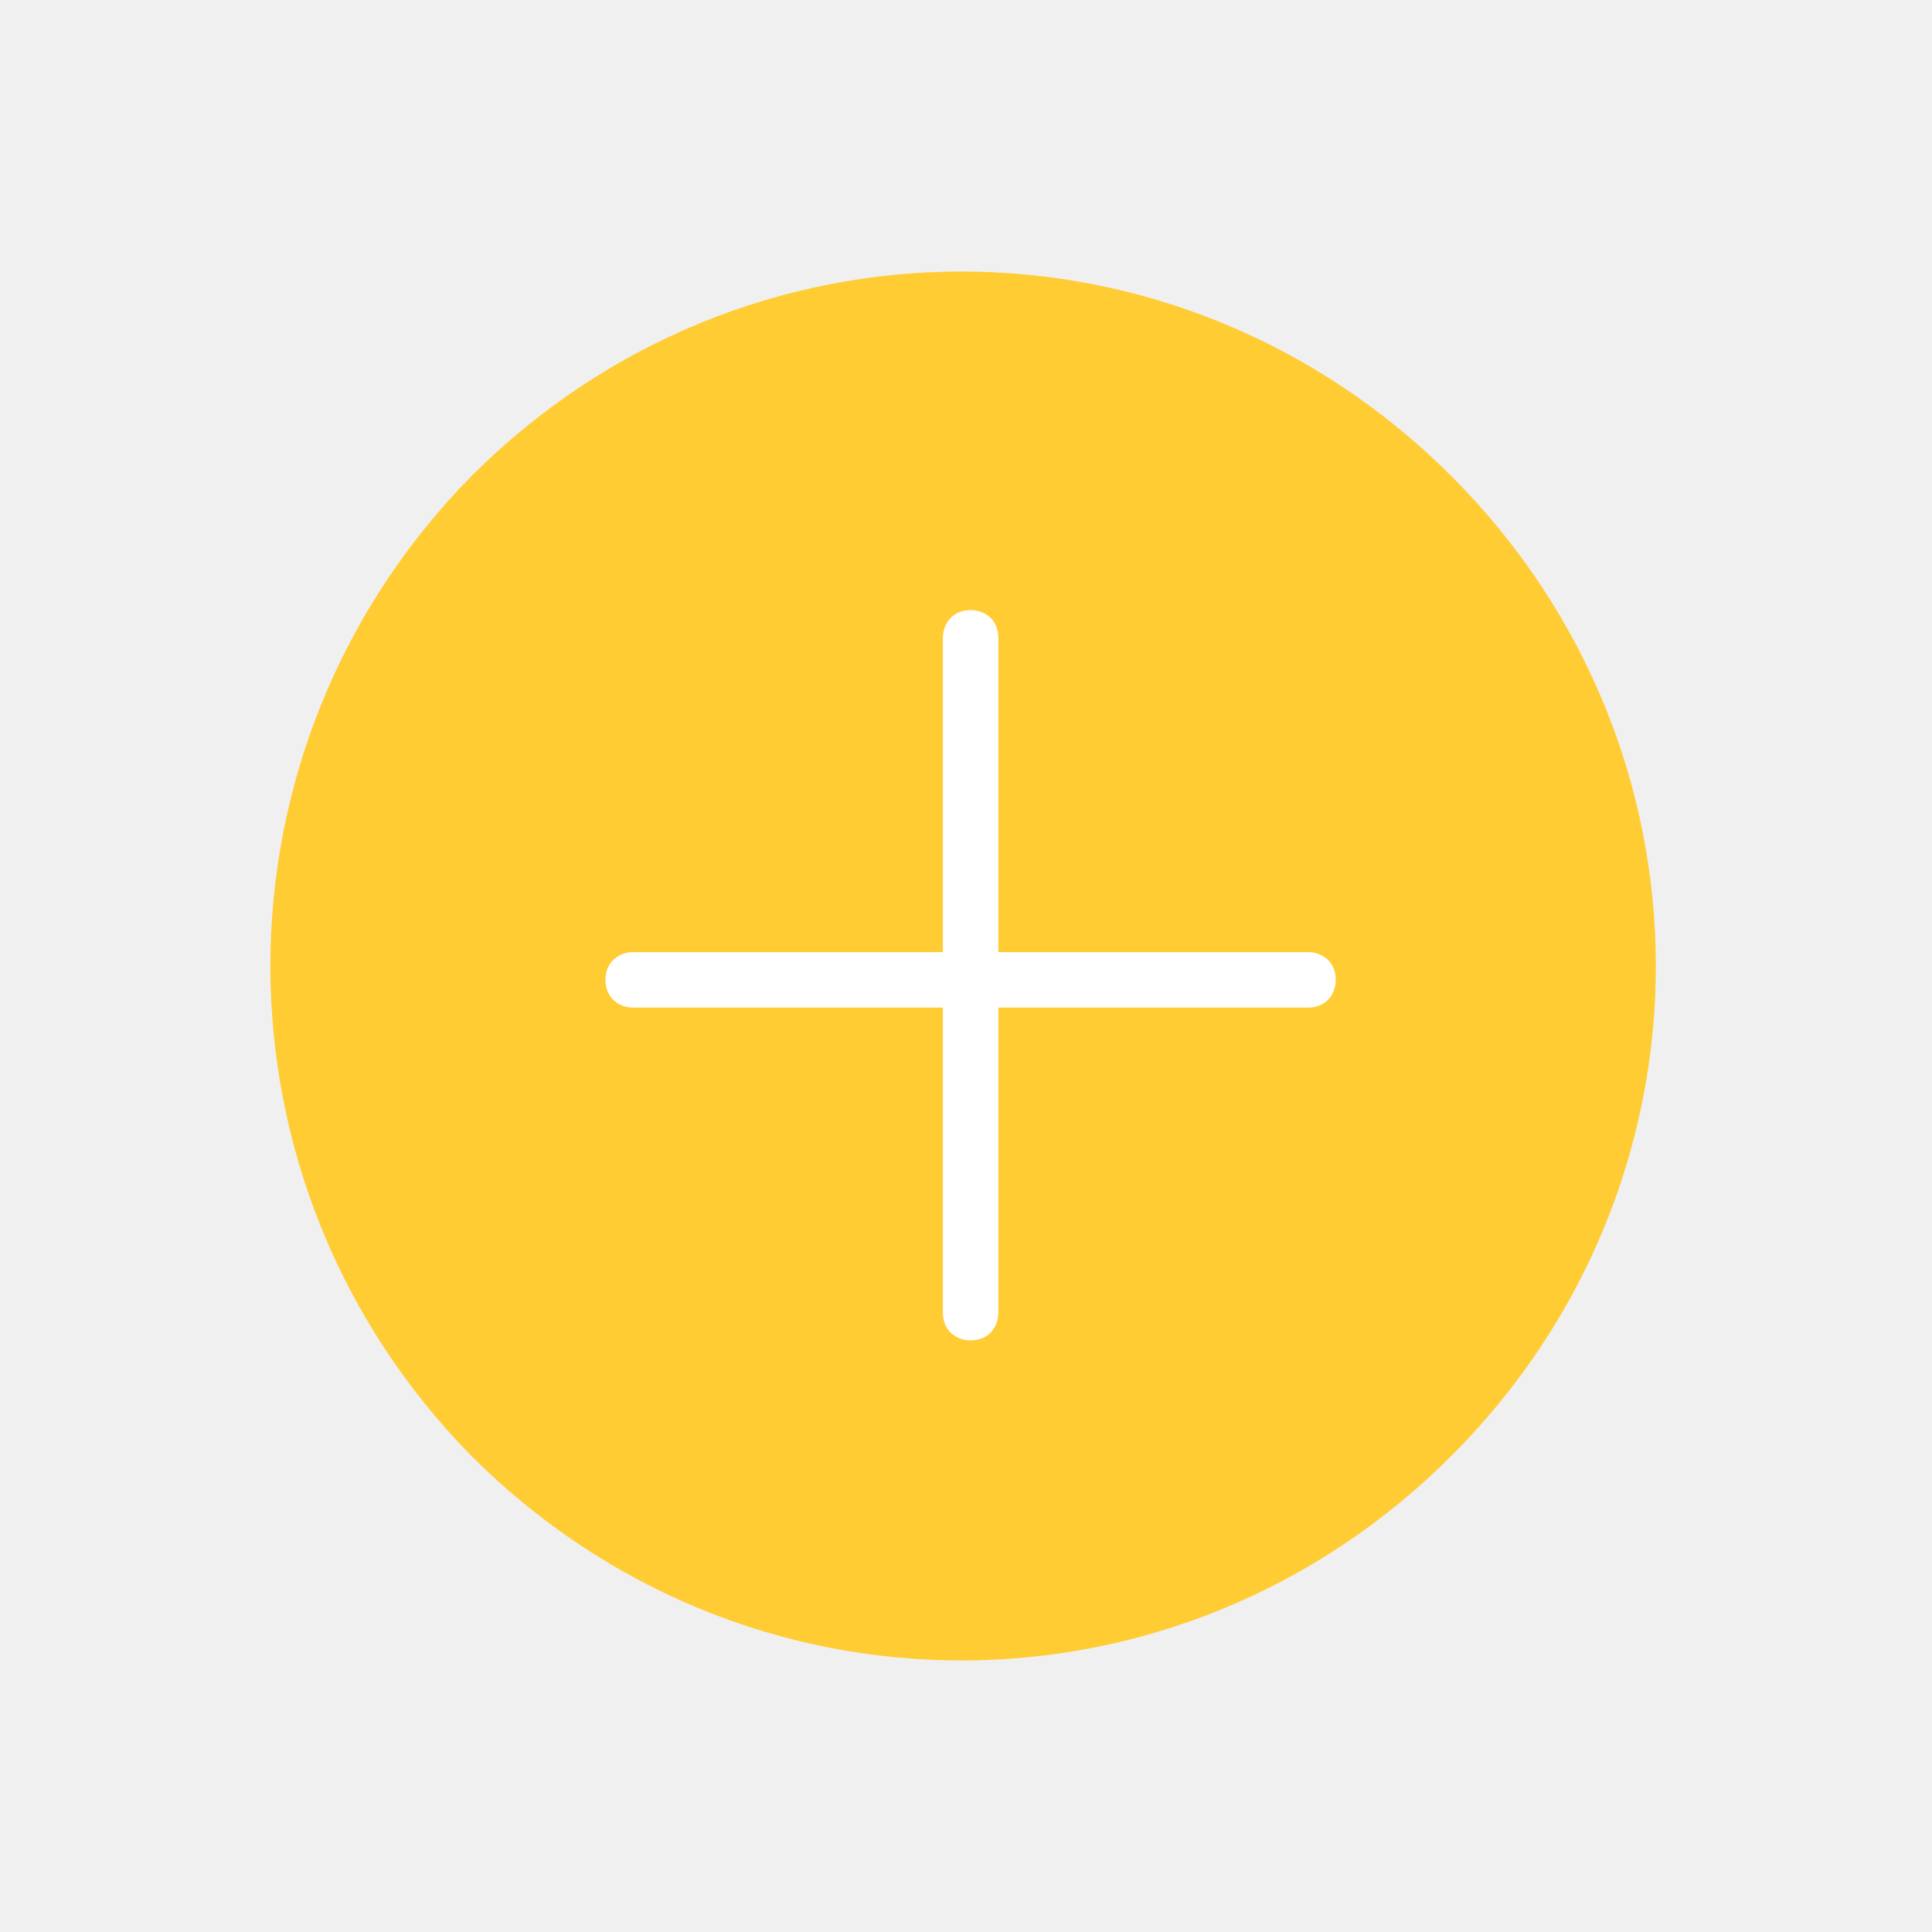
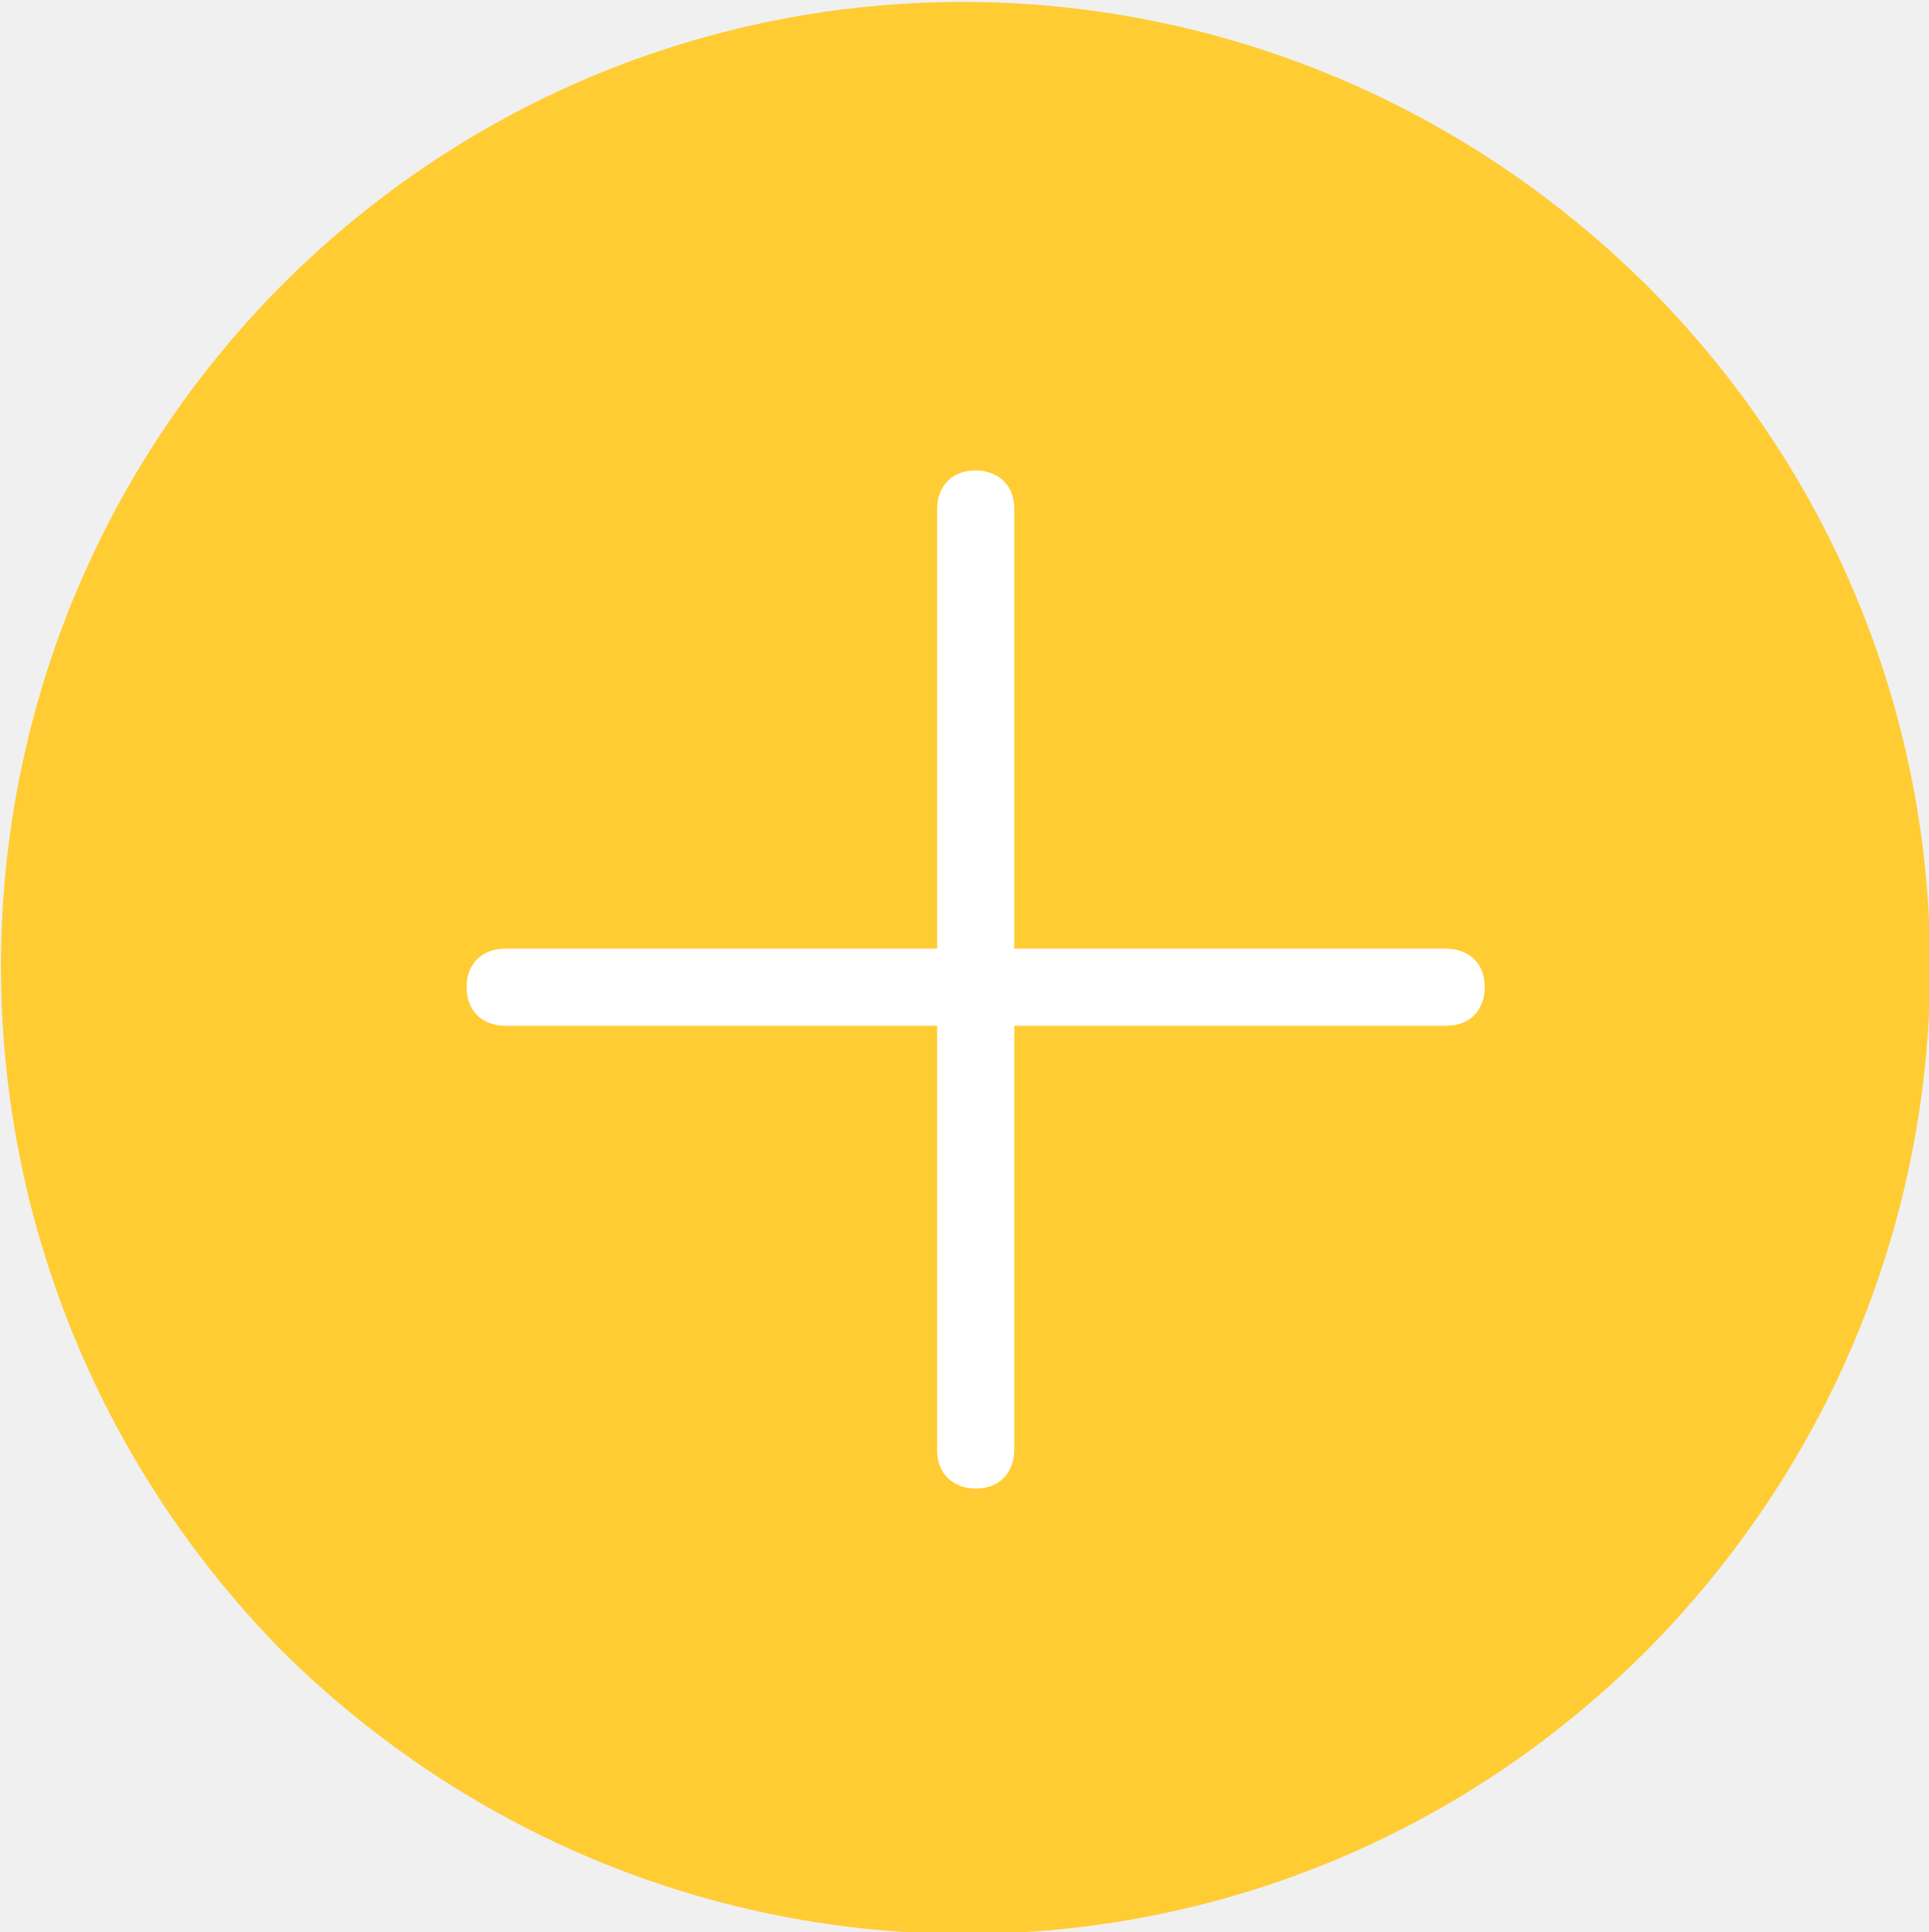
- <svg xmlns="http://www.w3.org/2000/svg" version="1.1" id="Camada_1" x="0px" y="0px" viewBox="4.9 598.8 41.8 41.8" enable-background="new 4.9 598.8 41.8 41.8" xml:space="preserve">
+ <svg xmlns="http://www.w3.org/2000/svg" version="1.1" id="Camada_1" x="0px" y="0px" viewBox="307.4 288.6 50 50.1" enable-background="new 307.4 288.6 50 50.1" xml:space="preserve">
  <g>
-     <path fill="#FFCC33" d="M15.1,609.1L15.1,609.1c5.9-5.9,15.3-5.9,21.2,0l0,0c5.9,5.9,5.9,15.3,0,21.2l0,0c-5.9,5.9-15.3,5.9-21.2,0   l0,0C9.3,624.4,9.3,615,15.1,609.1z" />
-     <path fill="#FFFFFF" d="M18.6,619.4h14.6c0.3,0,0.6,0.2,0.6,0.6l0,0c0,0.3-0.2,0.6-0.6,0.6H18.6c-0.3,0-0.6-0.2-0.6-0.6l0,0   C18,619.6,18.3,619.4,18.6,619.4z" />
-     <path fill="#FFFFFF" d="M25.3,627.2v-14.6c0-0.3,0.2-0.6,0.6-0.6l0,0c0.3,0,0.6,0.2,0.6,0.6v14.6c0,0.3-0.2,0.6-0.6,0.6l0,0   C25.6,627.8,25.3,627.6,25.3,627.2z" />
+     <path fill="#FFCC33" d="M314.7,296L314.7,296c9.8-9.8,25.5-9.8,35.4,0l0,0c9.8,9.8,9.8,25.5,0,35.4l0,0c-9.8,9.8-25.5,9.8-35.4,0   l0,0C305,321.5,305,305.8,314.7,296z" />
+     <path fill="#FFFFFF" d="M320.5,313.2h24.4c0.5,0,1,0.3,1,1l0,0c0,0.5-0.3,1-1,1h-24.4c-0.5,0-1-0.3-1-1l0,0   C319.5,313.5,320,313.2,320.5,313.2z" />
+     <path fill="#FFFFFF" d="M331.7,326.2v-24.4c0-0.5,0.3-1,1-1l0,0c0.5,0,1,0.3,1,1v24.4c0,0.5-0.3,1-1,1l0,0   C332.2,327.2,331.7,326.9,331.7,326.2z" />
  </g>
</svg>
